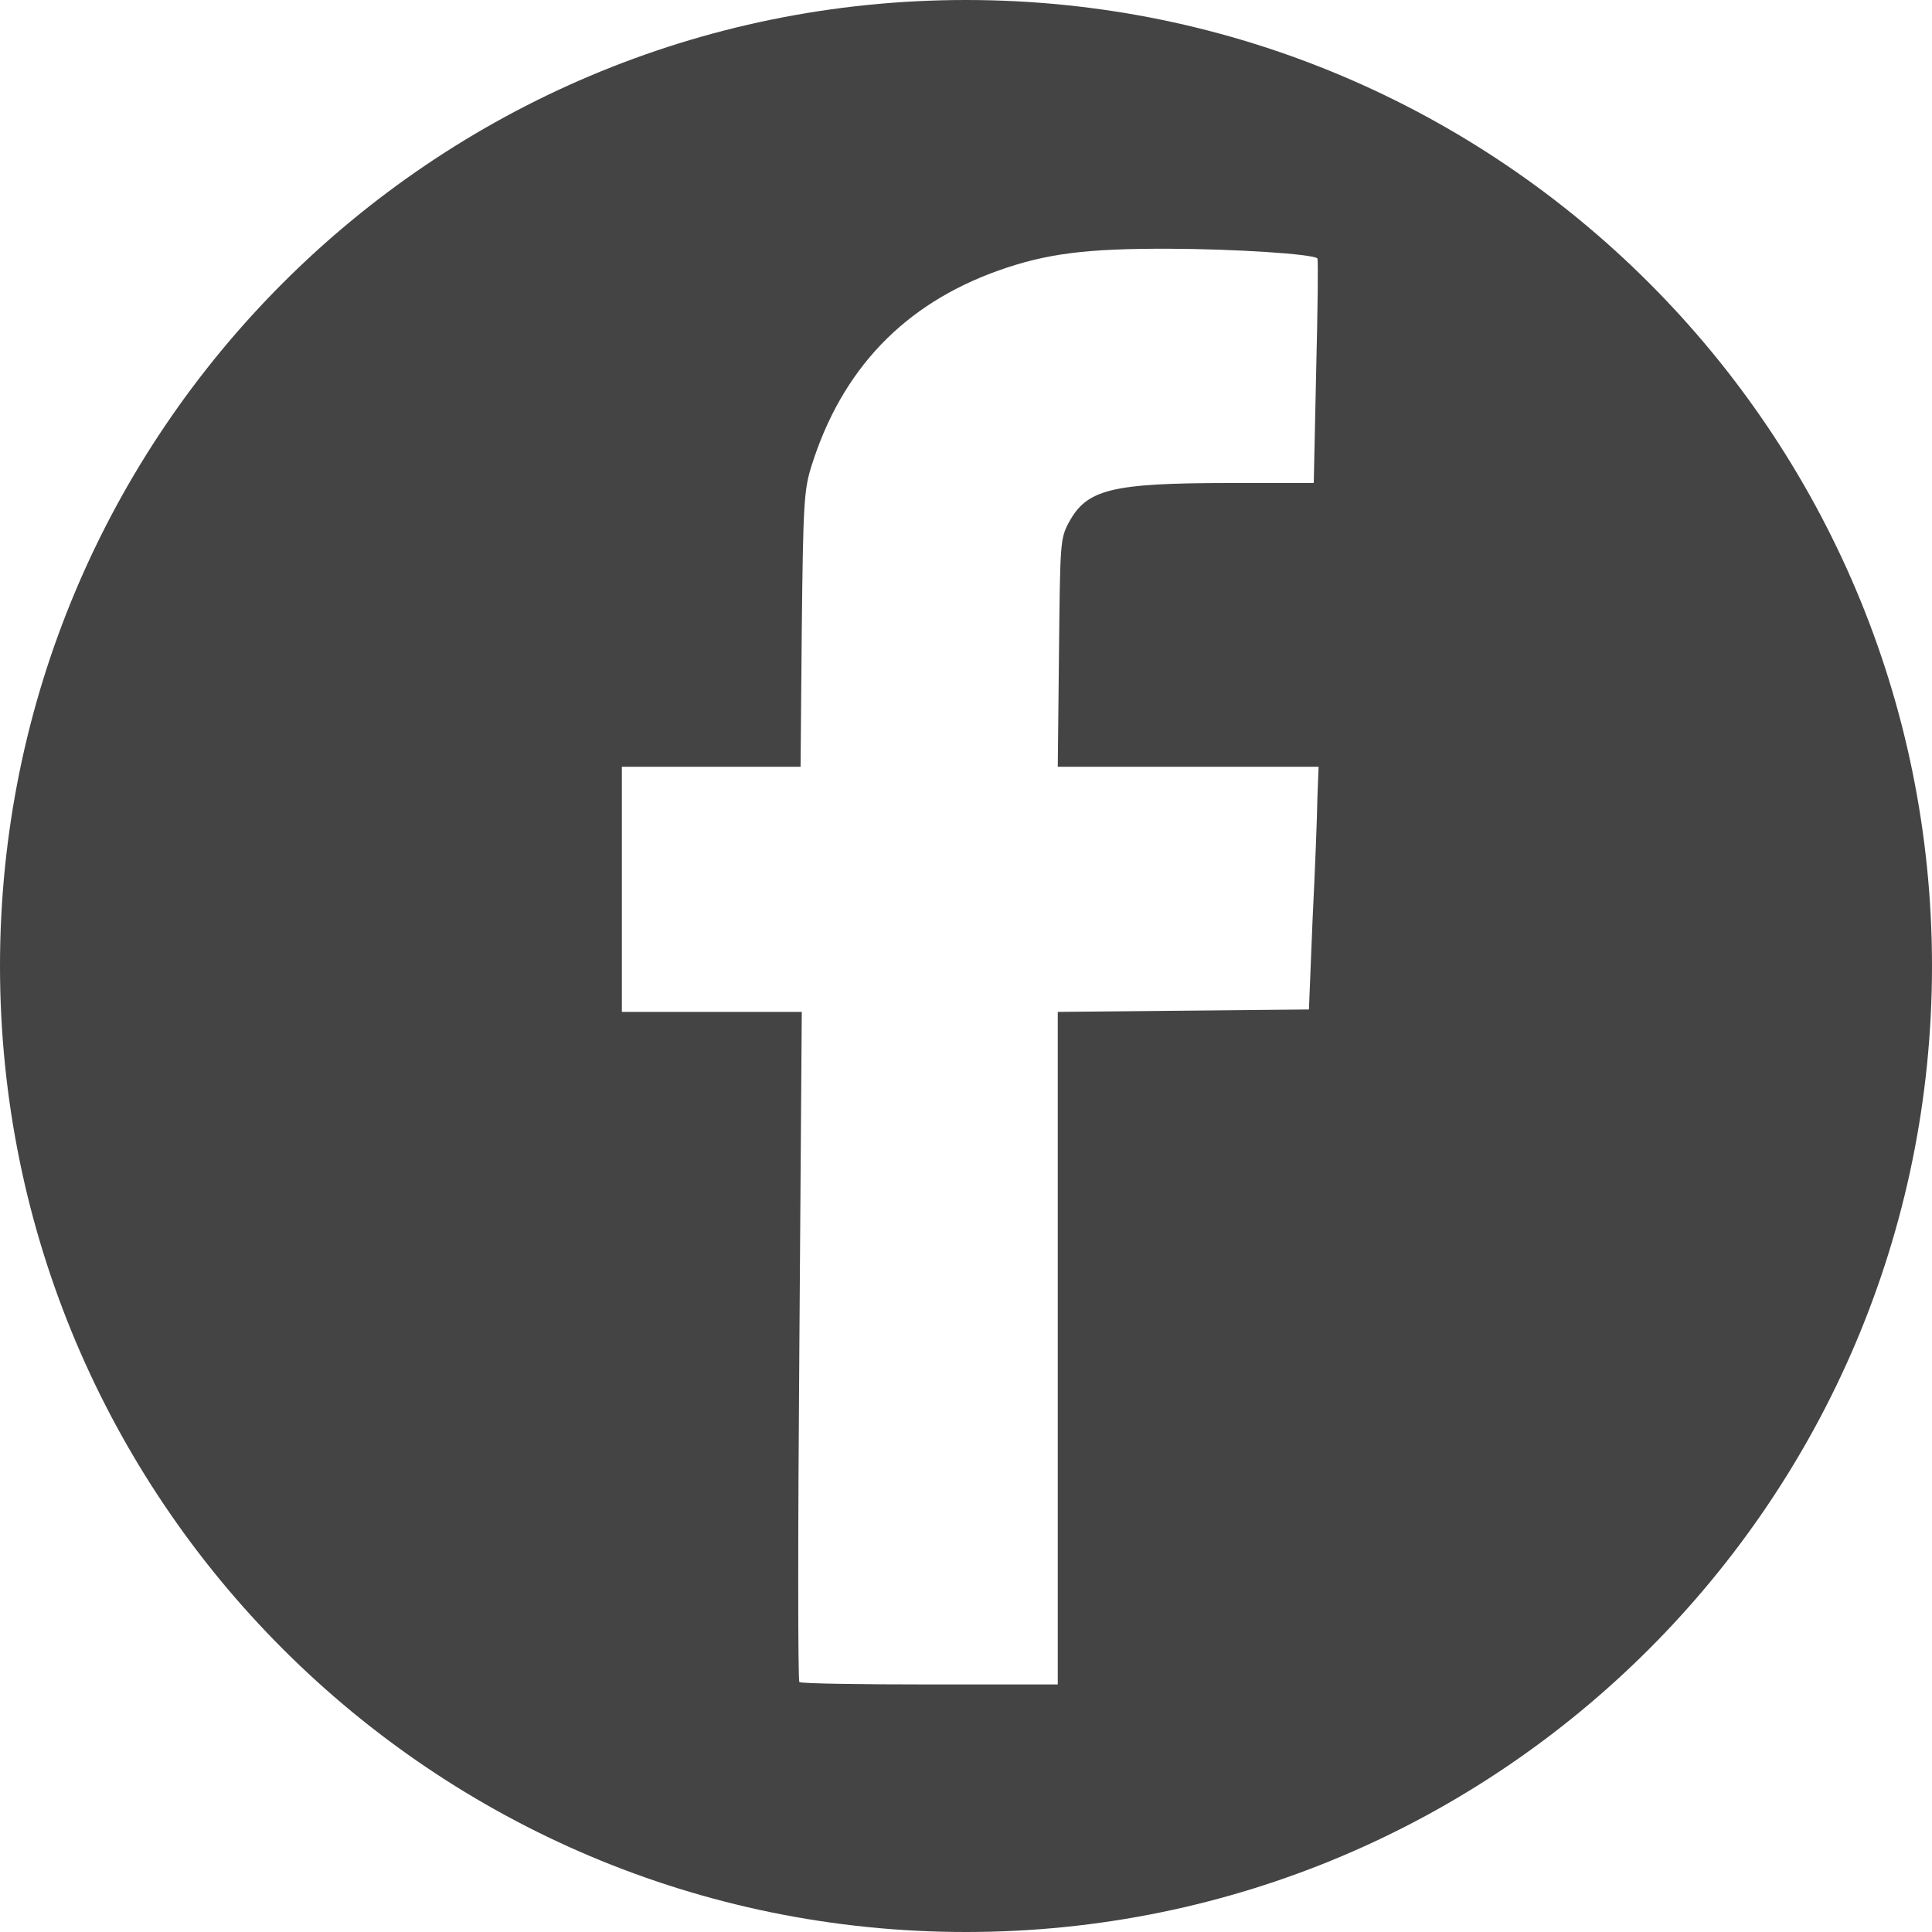
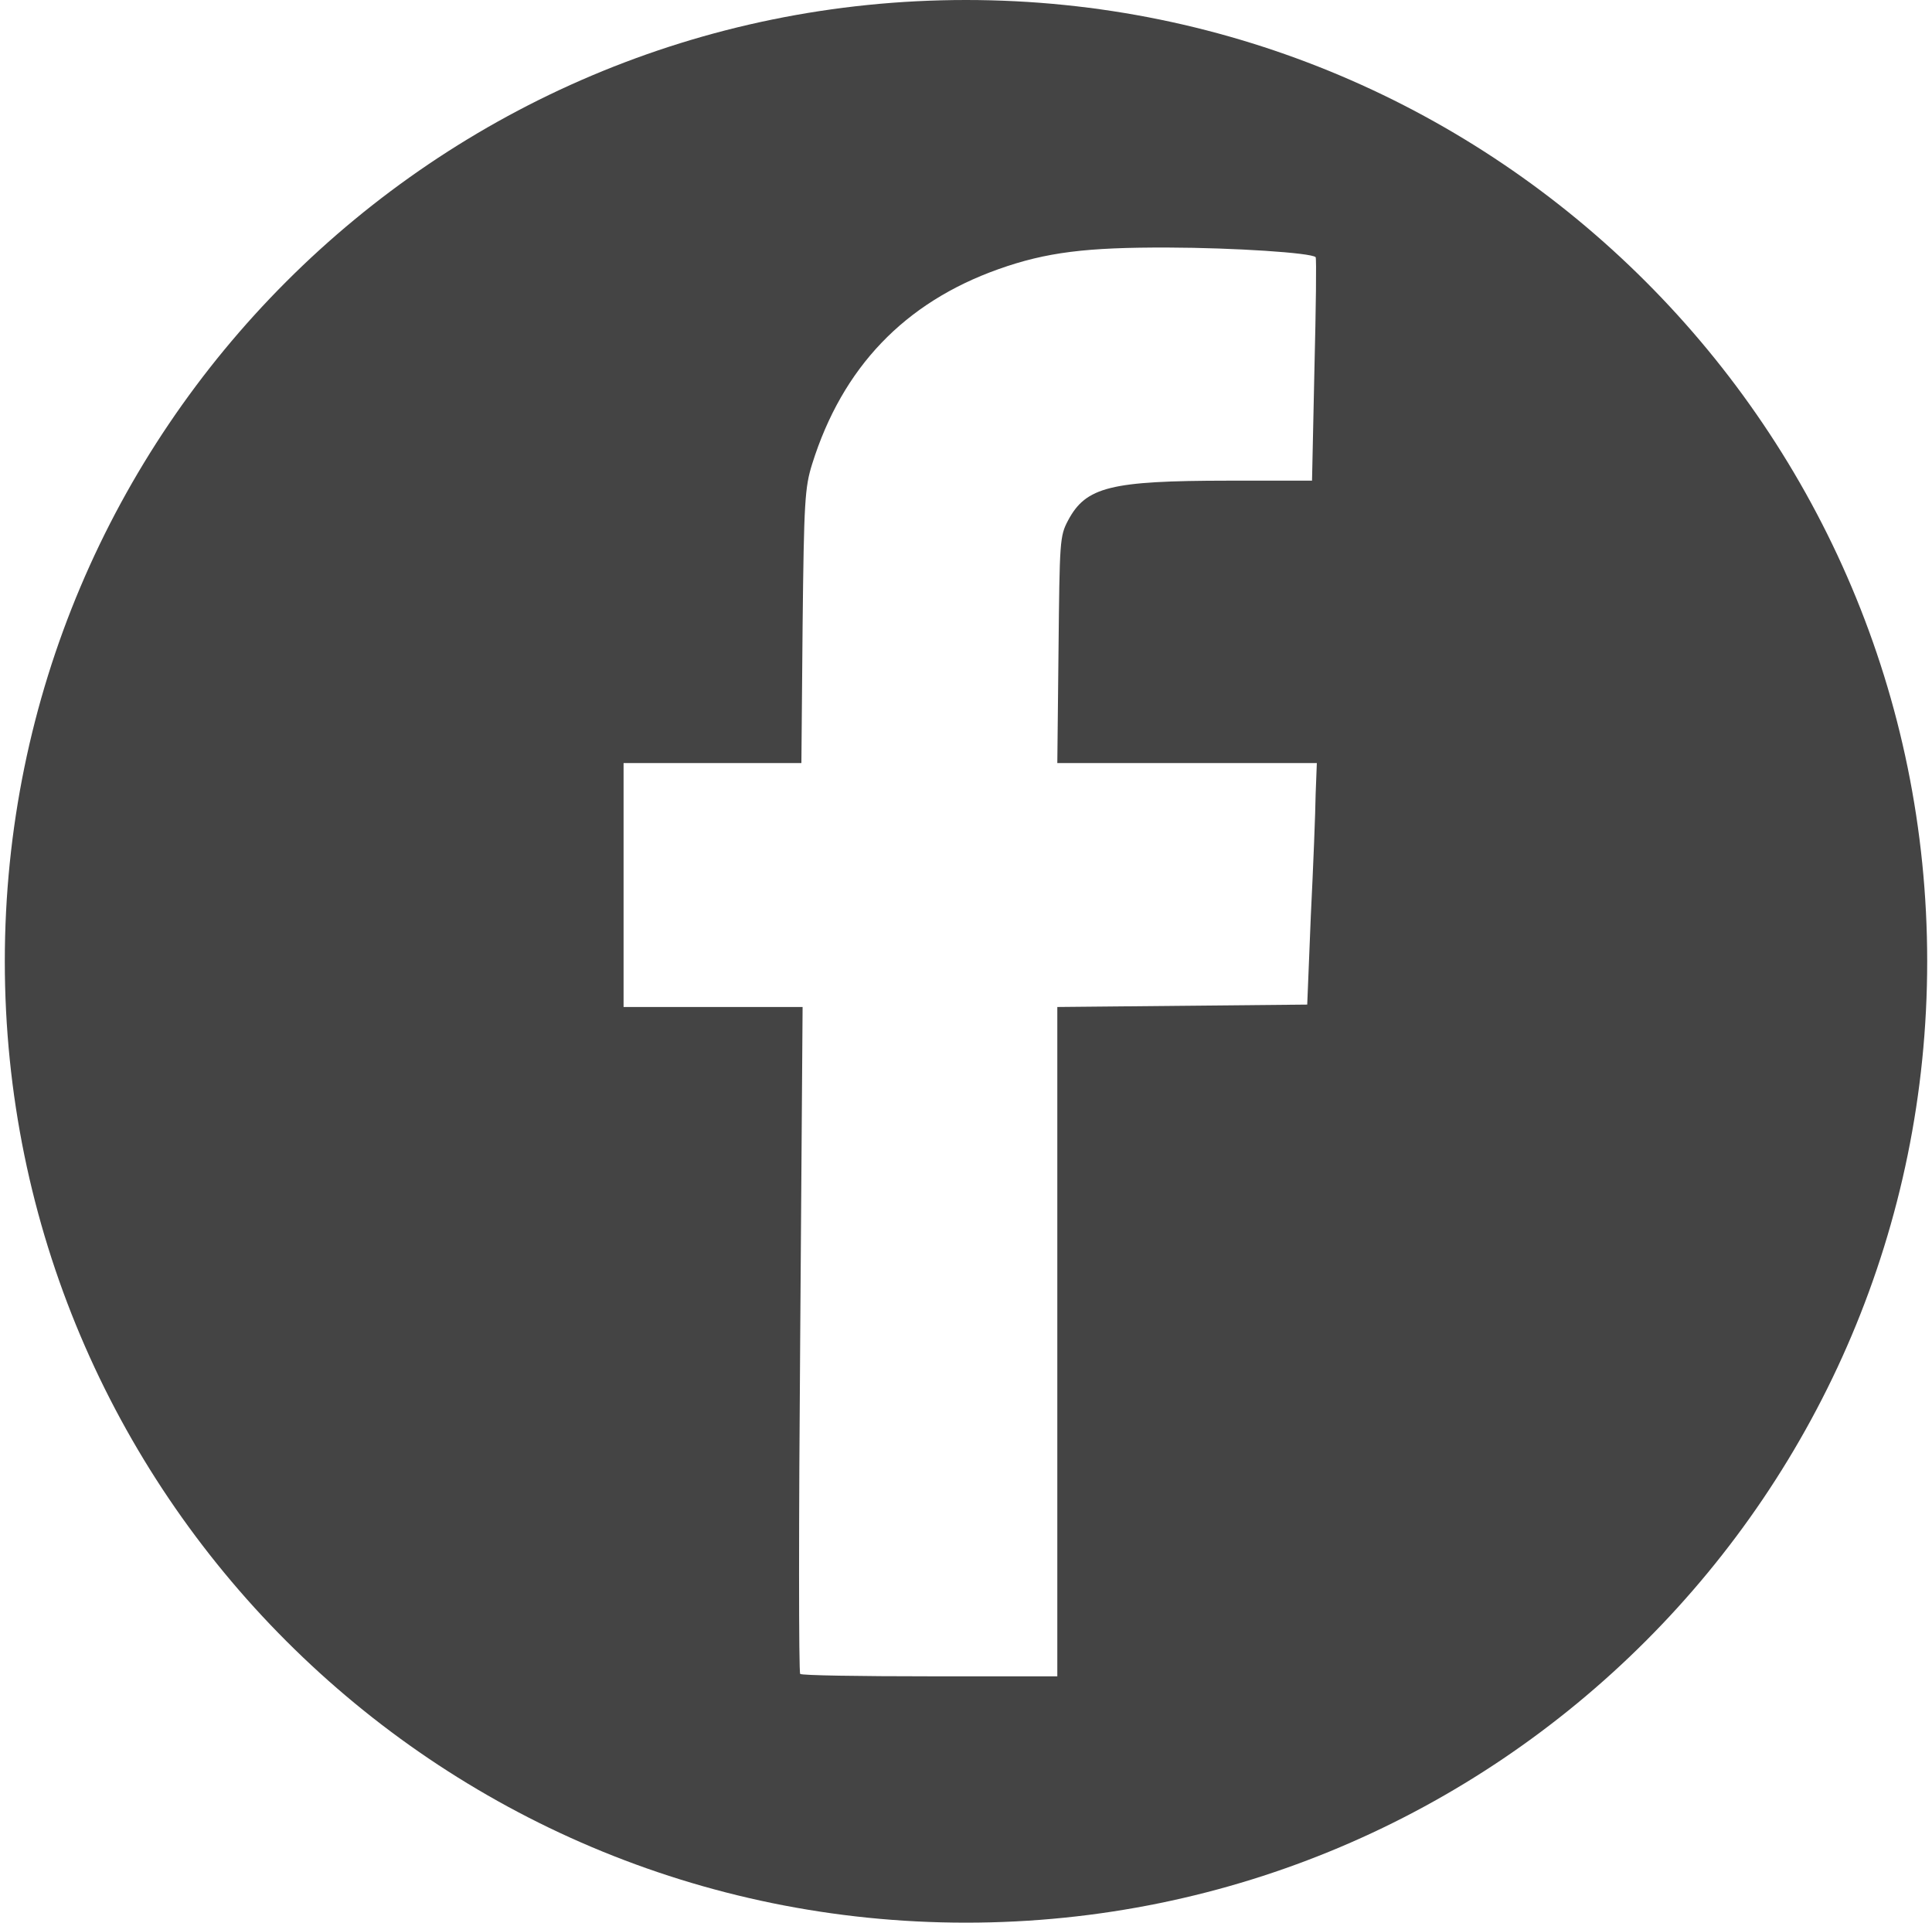
- <svg xmlns="http://www.w3.org/2000/svg" width="200px" height="200px" viewBox="0 0 200 200" version="1.1">
+ <svg xmlns="http://www.w3.org/2000/svg" width="201px" height="200px" viewBox="0 0 201 200" version="1.1">
  <description>Created with Sketch (http://www.bohemiancoding.com/sketch)</description>
  <defs />
  <g id="Page 1" stroke="none" stroke-width="1" fill="none" fill-rule="evenodd">
-     <path d="M100,0 C44.771,0 0,44.771 0,100 C0,155.229 44.771,200 100,200 C155.229,200 200,155.229 200,100 C200,44.771 155.229,0 100,0 L100,0 L100,0 Z M121,25.75 C127.93,25.77 135.922,26.297 136.375,26.75 C136.473,26.848 136.408,32.038 136.25,38.375 L136,50 L127.25,50 C115.017,50.012 112.485,50.644 110.625,54.125 C109.747,55.768 109.744,56.281 109.625,67.625 L109.5,79.375 L123,79.375 L136.5,79.375 L136.375,82.625 C136.353,84.453 136.129,90.155 135.875,95.25 L135.5,104.5 L122.5,104.625 L109.5,104.75 L109.5,139.625 L109.5,174.375 L96.25,174.375 C88.977,174.375 82.907,174.282 82.75,174.125 C82.593,173.968 82.594,158.254 82.75,139.25 L83,104.75 L73.75,104.75 L64.375,104.75 L64.375,92 L64.375,79.375 L73.625,79.375 L82.875,79.375 L83,65.125 C83.142,52.117 83.231,50.703 84,48.25 C87.14,38.235 93.6,31.475 103.375,28 C108.374,26.223 112.554,25.725 121,25.75 L121,25.75 L121,25.75 Z M121,25.75" id="Facebook" fill="#444444" />
+     <path d="M100.5,0 C45.271,0 0.5,44.771 0.5,100 C0.5,155.229 45.271,200 100.5,200 C155.729,200 200.5,155.229 200.5,100 C200.5,44.771 155.729,0 100.5,0 L100.5,0 L100.5,0 Z M121.5,25.75 C128.43,25.77 136.422,26.297 136.875,26.75 C136.973,26.848 136.908,32.038 136.75,38.375 L136.5,50 L127.75,50 C115.517,50.012 112.985,50.644 111.125,54.125 C110.247,55.768 110.244,56.281 110.125,67.625 L110,79.375 L123.5,79.375 L137,79.375 L136.875,82.625 C136.853,84.453 136.629,90.155 136.375,95.25 L136,104.5 L123,104.625 L110,104.75 L110,139.625 L110,174.375 L96.75,174.375 C89.477,174.375 83.407,174.282 83.25,174.125 C83.093,173.968 83.094,158.254 83.25,139.25 L83.5,104.75 L74.25,104.75 L64.875,104.75 L64.875,92 L64.875,79.375 L74.125,79.375 L83.375,79.375 L83.5,65.125 C83.642,52.117 83.731,50.703 84.5,48.25 C87.64,38.235 94.1,31.475 103.875,28 C108.874,26.223 113.054,25.725 121.5,25.75 L121.5,25.75 L121.5,25.75 Z M121.5,25.75" id="Facebook" fill="#444444" />
  </g>
</svg>
